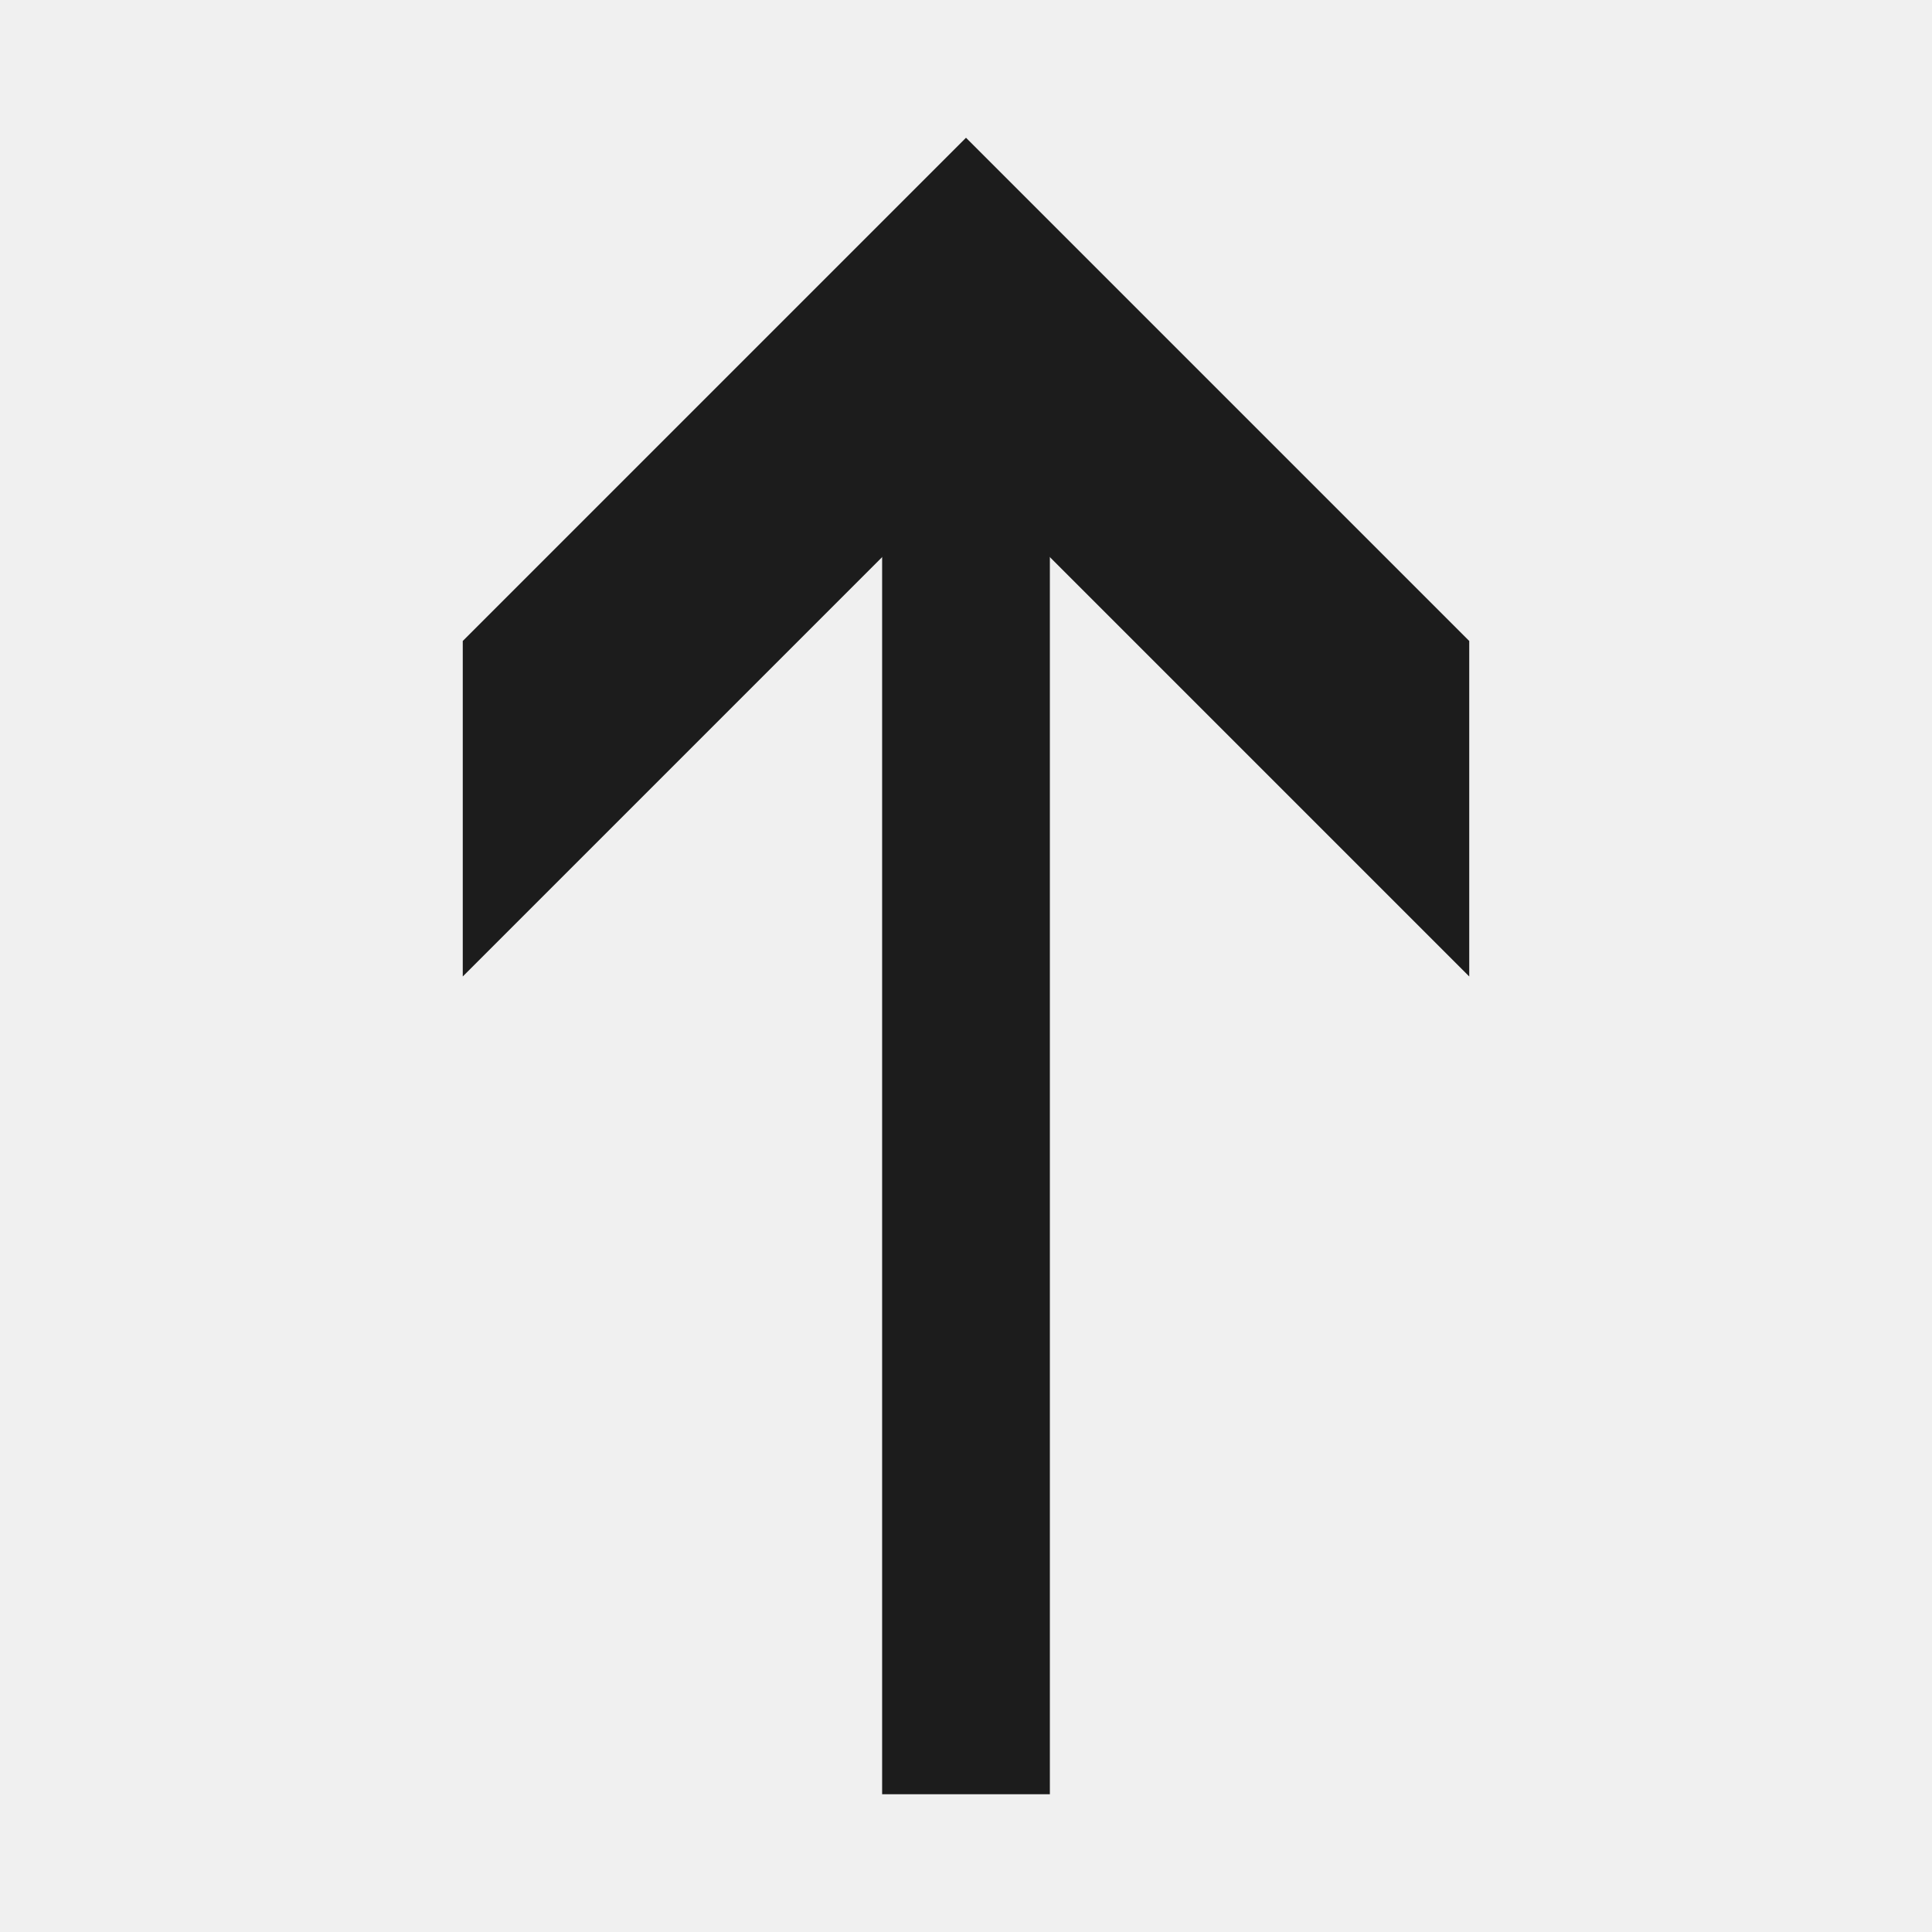
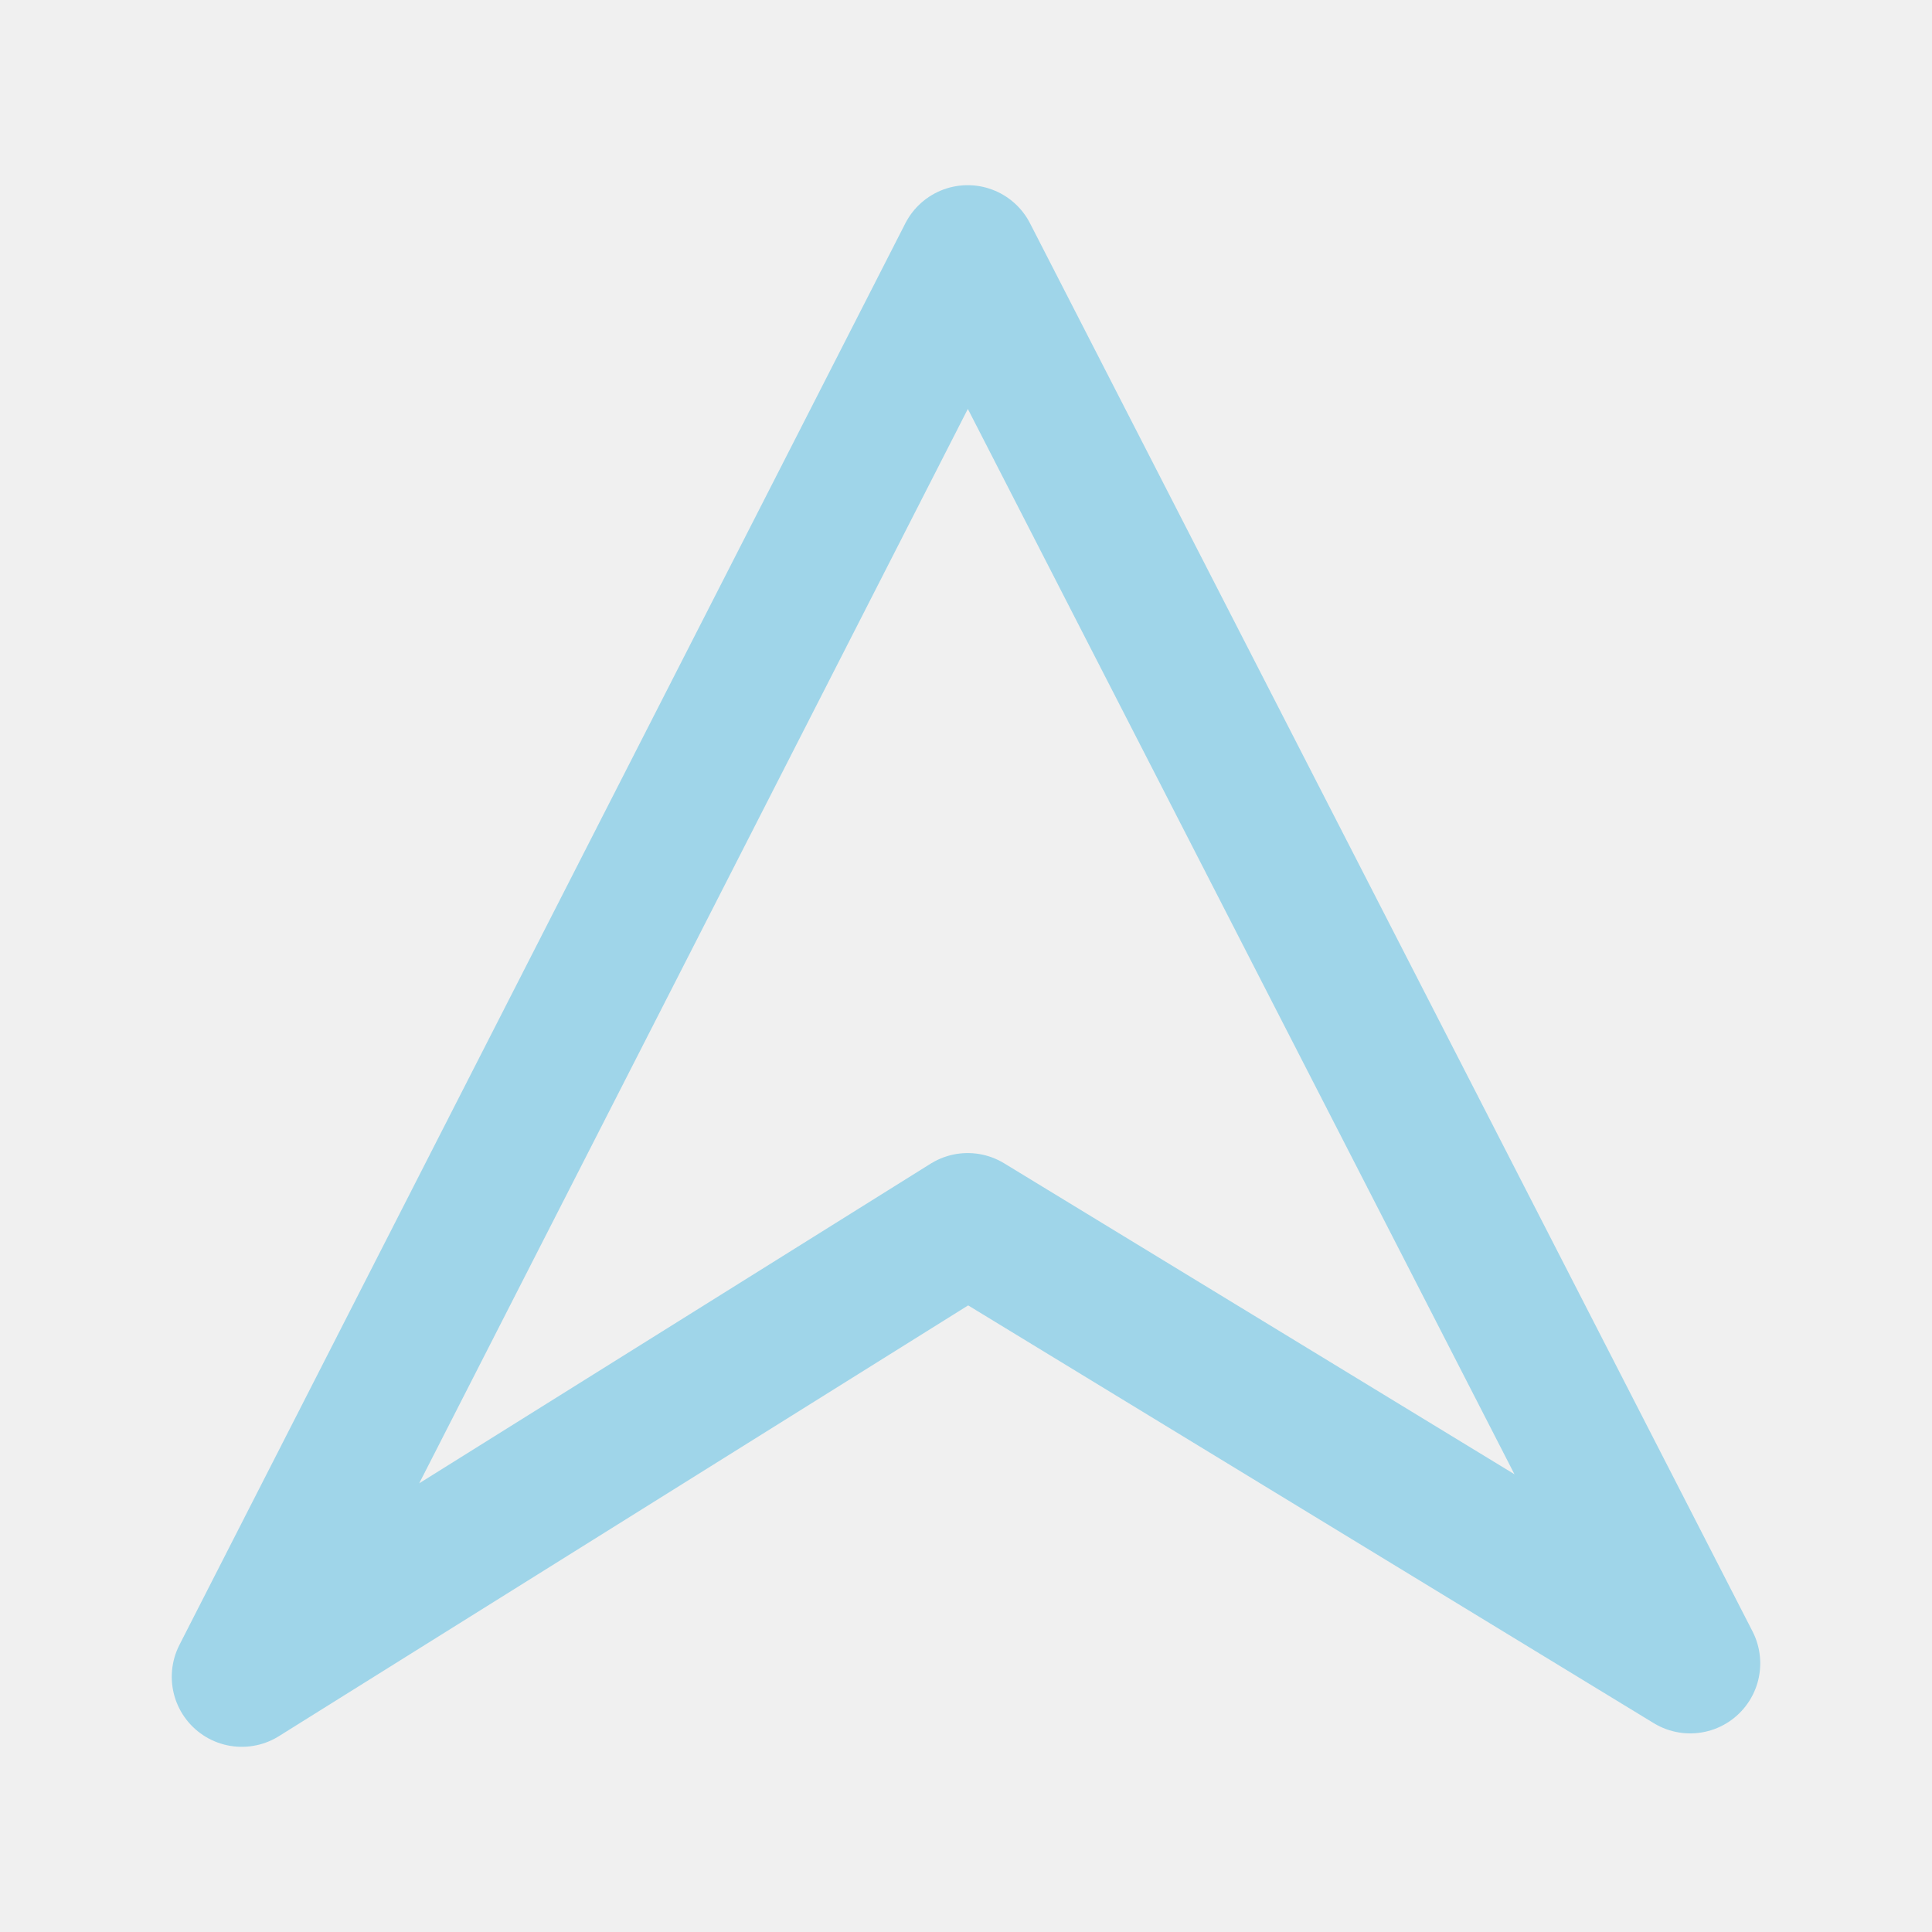
<svg xmlns="http://www.w3.org/2000/svg" width="40" height="40" viewBox="0 0 40 40" version="1.1" id="svg1">
-   <defs id="defs1">
-     <marker style="overflow:visible" id="ArrowWideHeavy" refX="0" refY="0" orient="auto-start-reverse" markerWidth="1" markerHeight="1" viewBox="0 0 1 1" preserveAspectRatio="xMidYMid">
-       <path style="fill:context-stroke;fill-rule:evenodd;stroke:none" d="m 1,0 -3,3 h -2 l 3,-3 -3,-3 h 2 z" id="path3" />
-     </marker>
-   </defs>
+   <defs id="defs1" />
  <g id="layer1">
-     <path style="fill:#ff0000;fill-opacity:0;stroke:#1c1c1c;stroke-width:3.473;stroke-linejoin:round;stroke-dasharray:none;marker-start:url(#ArrowWideHeavy)" d="M 20,6.325 V 37.148" id="path4" />
+     <path style="fill:#ffffff;fill-opacity:0;stroke:#27acdf;stroke-width:2.9;stroke-linejoin:round;stroke-opacity:0.4" d="M 20.035,5.284 5.006,34.716 20.035,25.323 34.994,34.438 Z" id="path1" />
  </g>
</svg>
